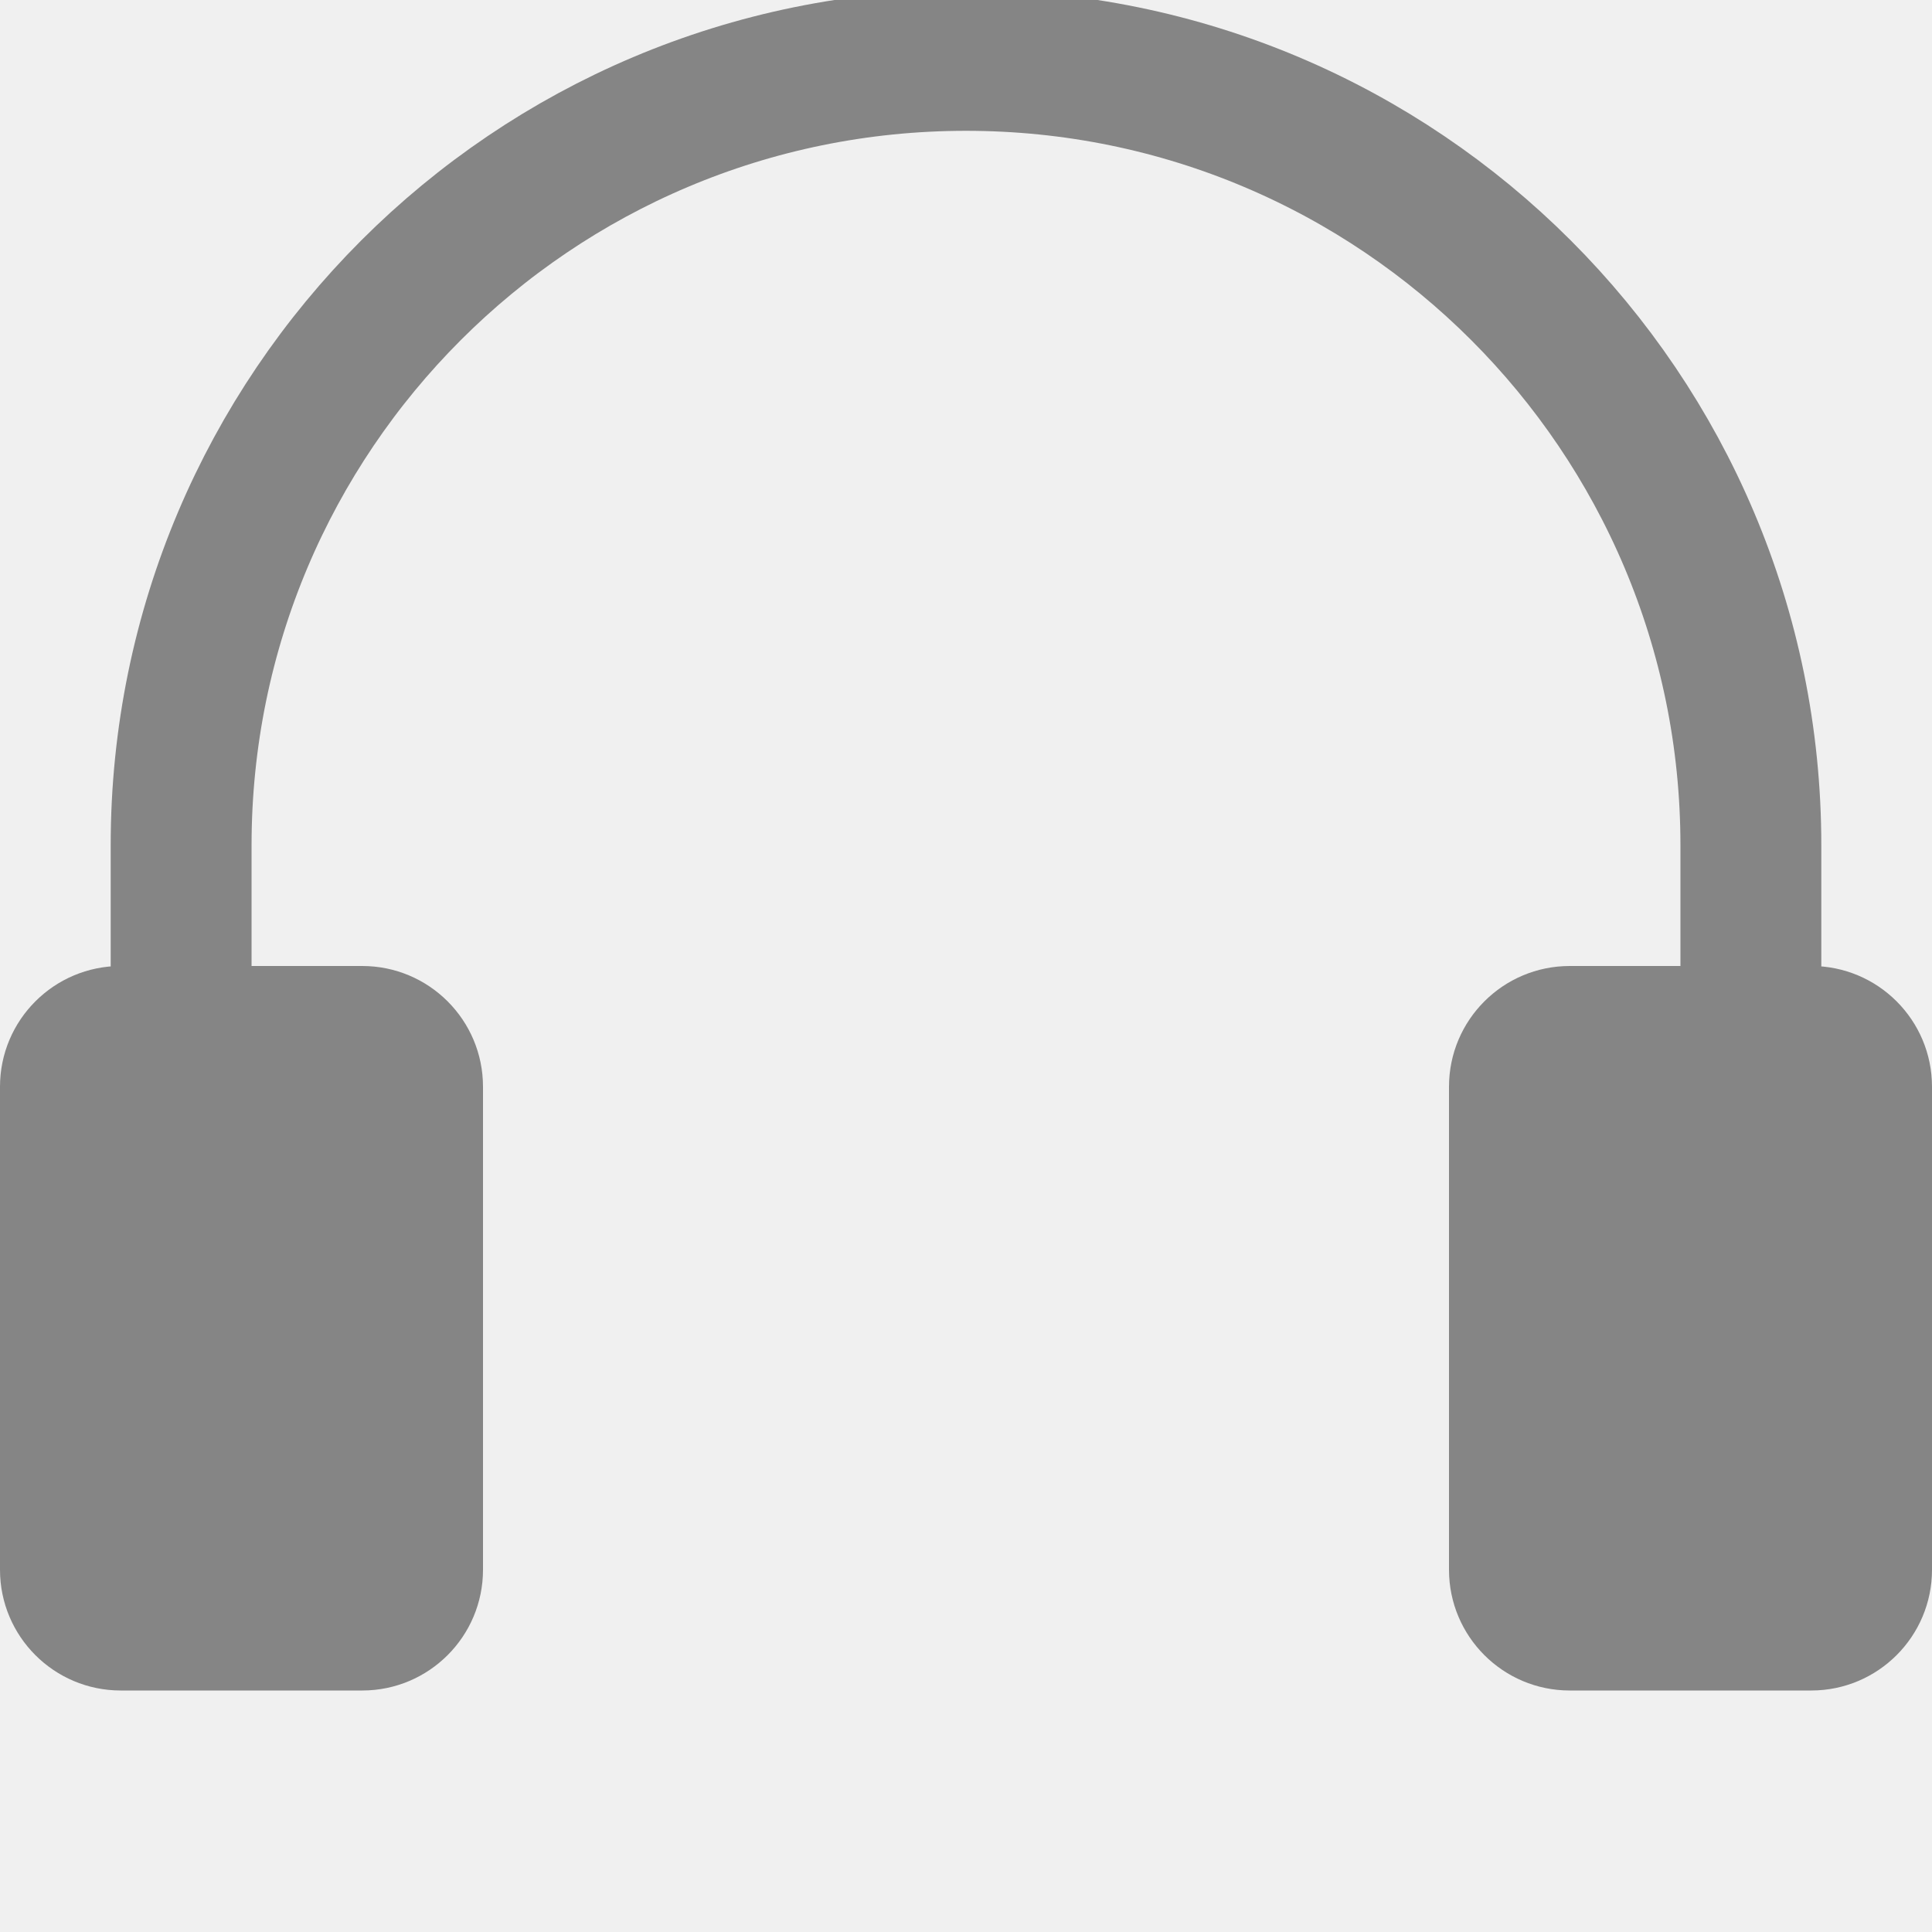
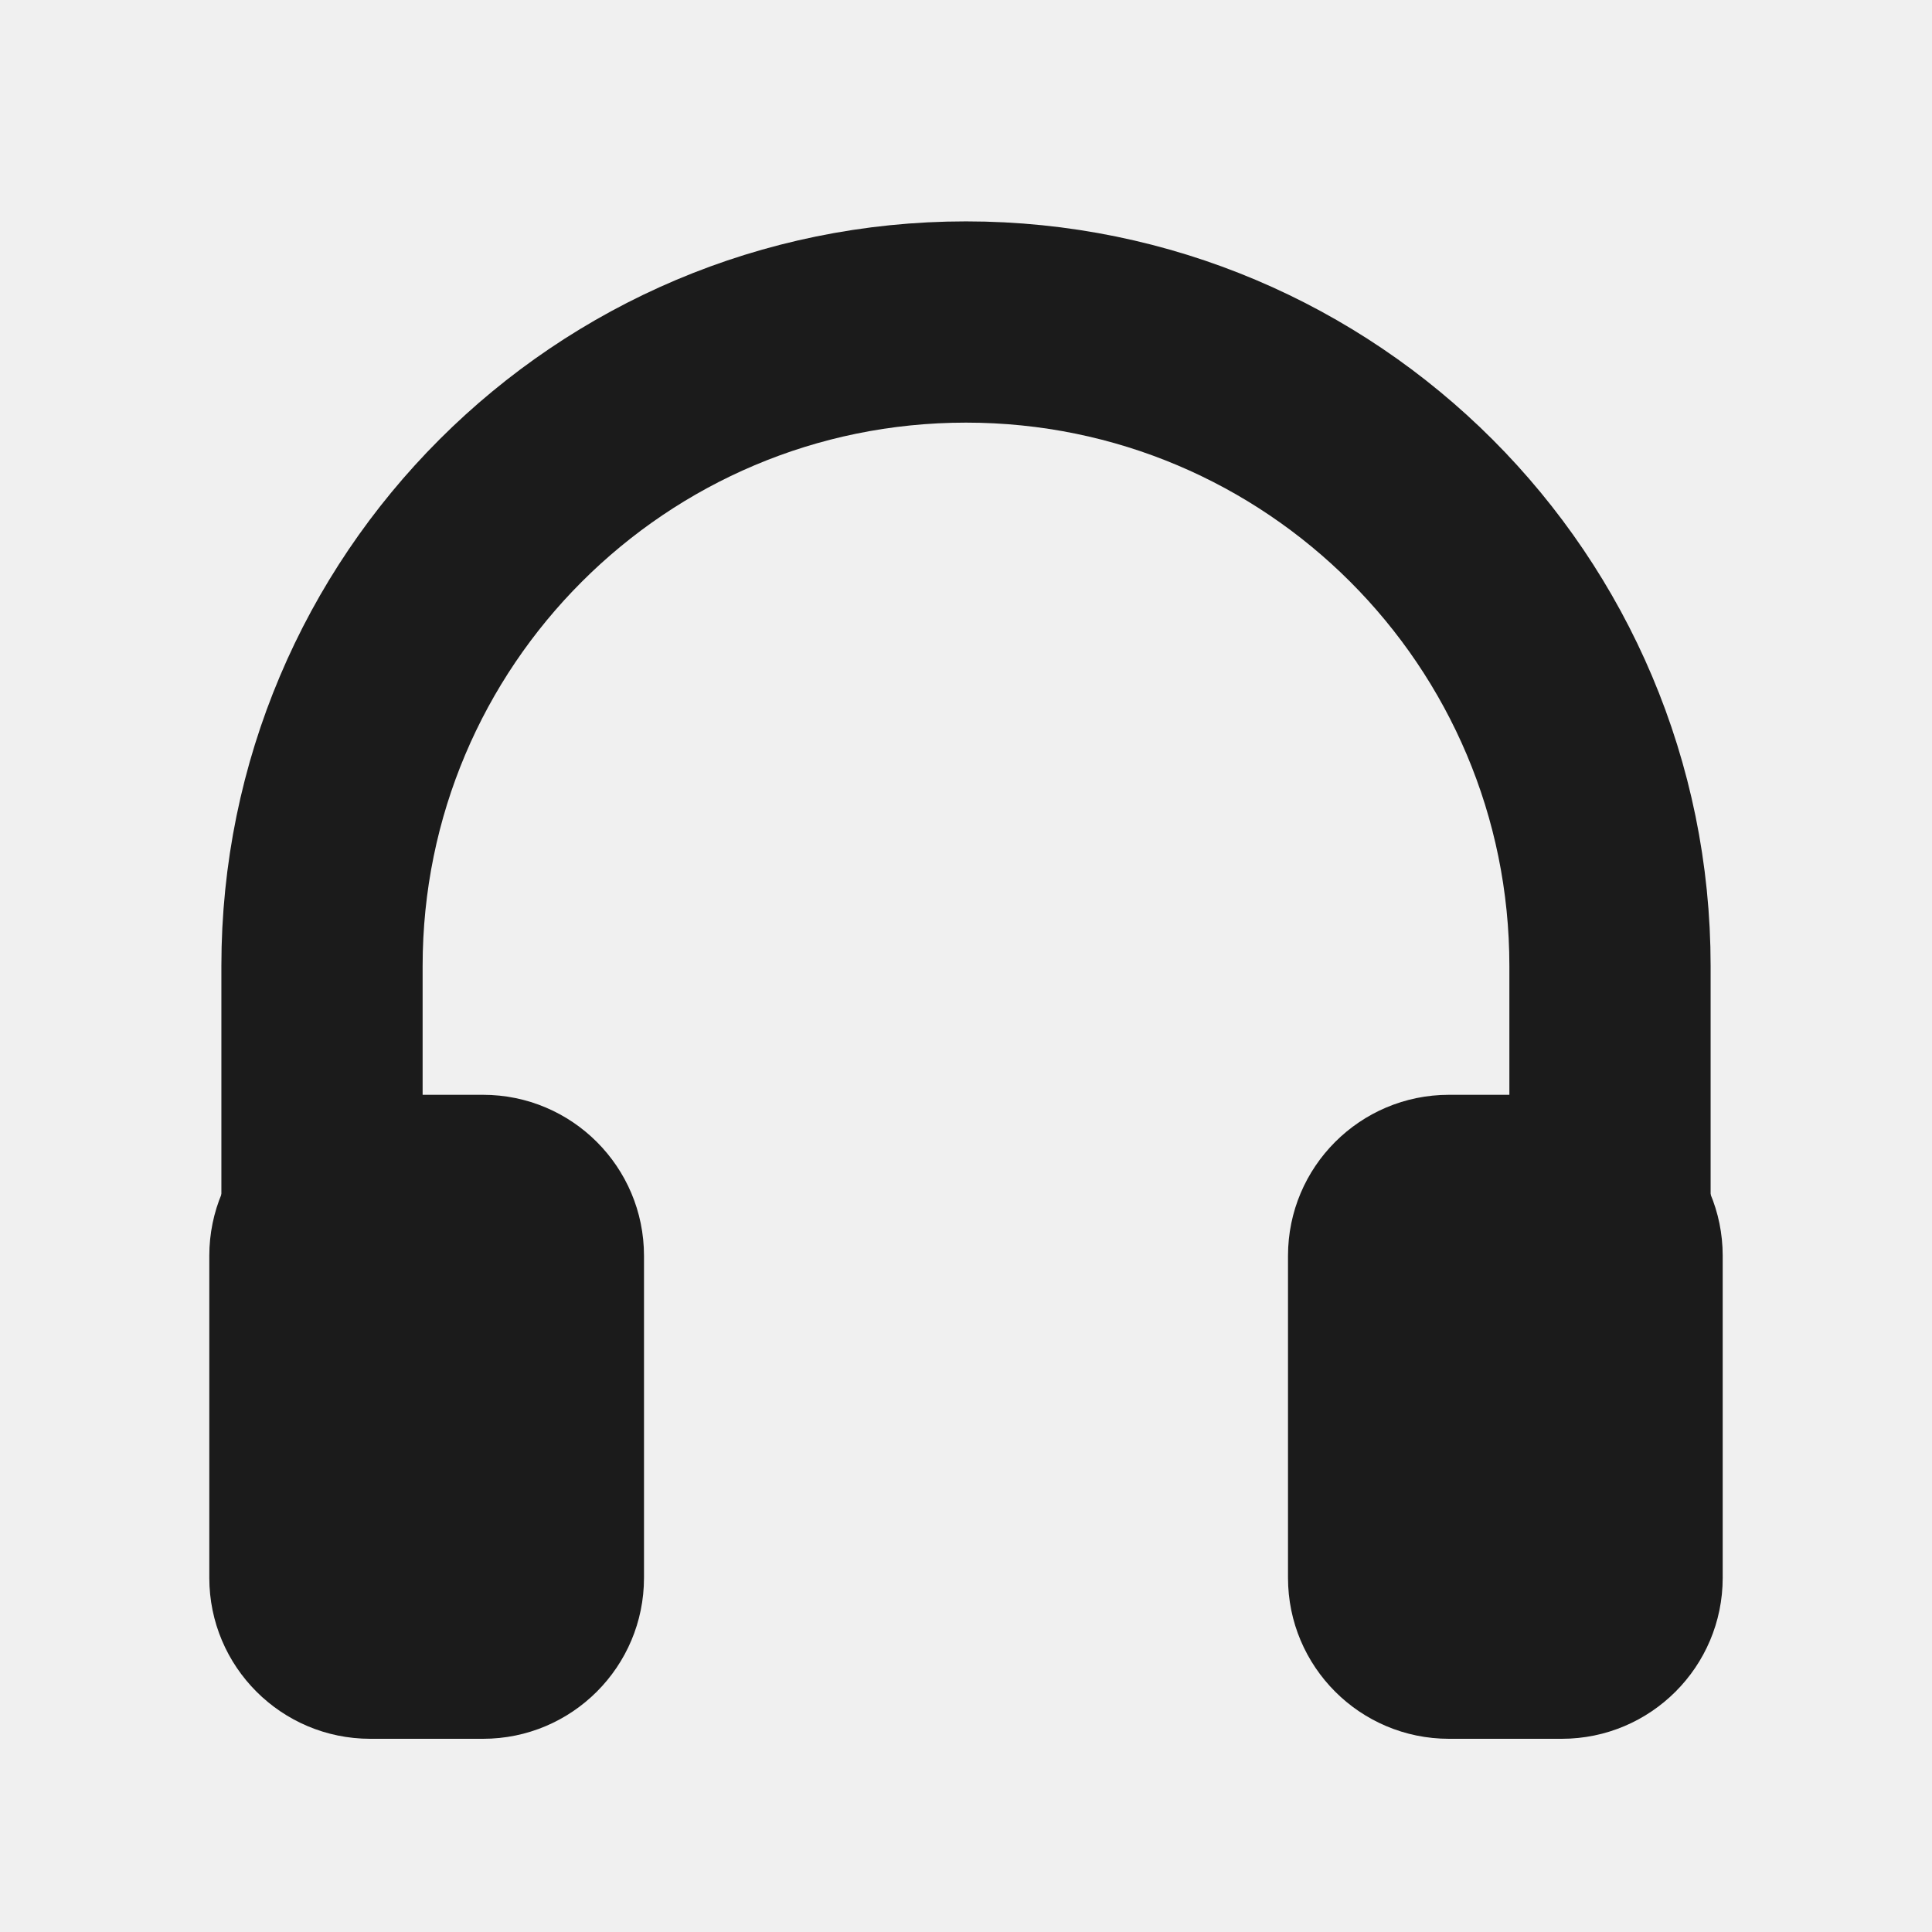
- <svg xmlns="http://www.w3.org/2000/svg" width="48" height="48" viewBox="0 0 48 48" fill="#1a1a1a">
+ <svg xmlns="http://www.w3.org/2000/svg" width="48" height="48" viewBox="0 0 48 48" fill="#1b1b1b">
  <g transform="translate(0 0)">
-     <g opacity=".5">
-       <path d="M4.5 27v-6a19.5 19.5 0 0 1 39 0v6" fill="none" stroke="#1a1a1a" stroke-width="3.5" stroke-linecap="round" />
-       <rect x="0" y="24" width="12" height="18" rx="3" />
-       <rect x="36" y="24" width="12" height="18" rx="3" />
+     <g transform="scale(2)" fill="#1b1b1b" stroke="#1b1b1b" stroke-linecap="round" stroke-linejoin="round">
+       <defs>
+         <mask id="headphones">
+           <rect width="24" height="24" fill="white" />
+         </mask>
+       </defs>
+       <g mask="url(#headphones)">
+         <path d="M4 15.5V12a8 8 0 0 1 16 0v3.5" fill="none" stroke-width="2.5" />
+         <rect x="2.6" y="13.6" width="5.4" height="8" rx="2" stroke="none" />
+         <rect x="16" y="13.6" width="5.4" height="8" rx="2" stroke="none" />
+       </g>
    </g>
  </g>
</svg>
